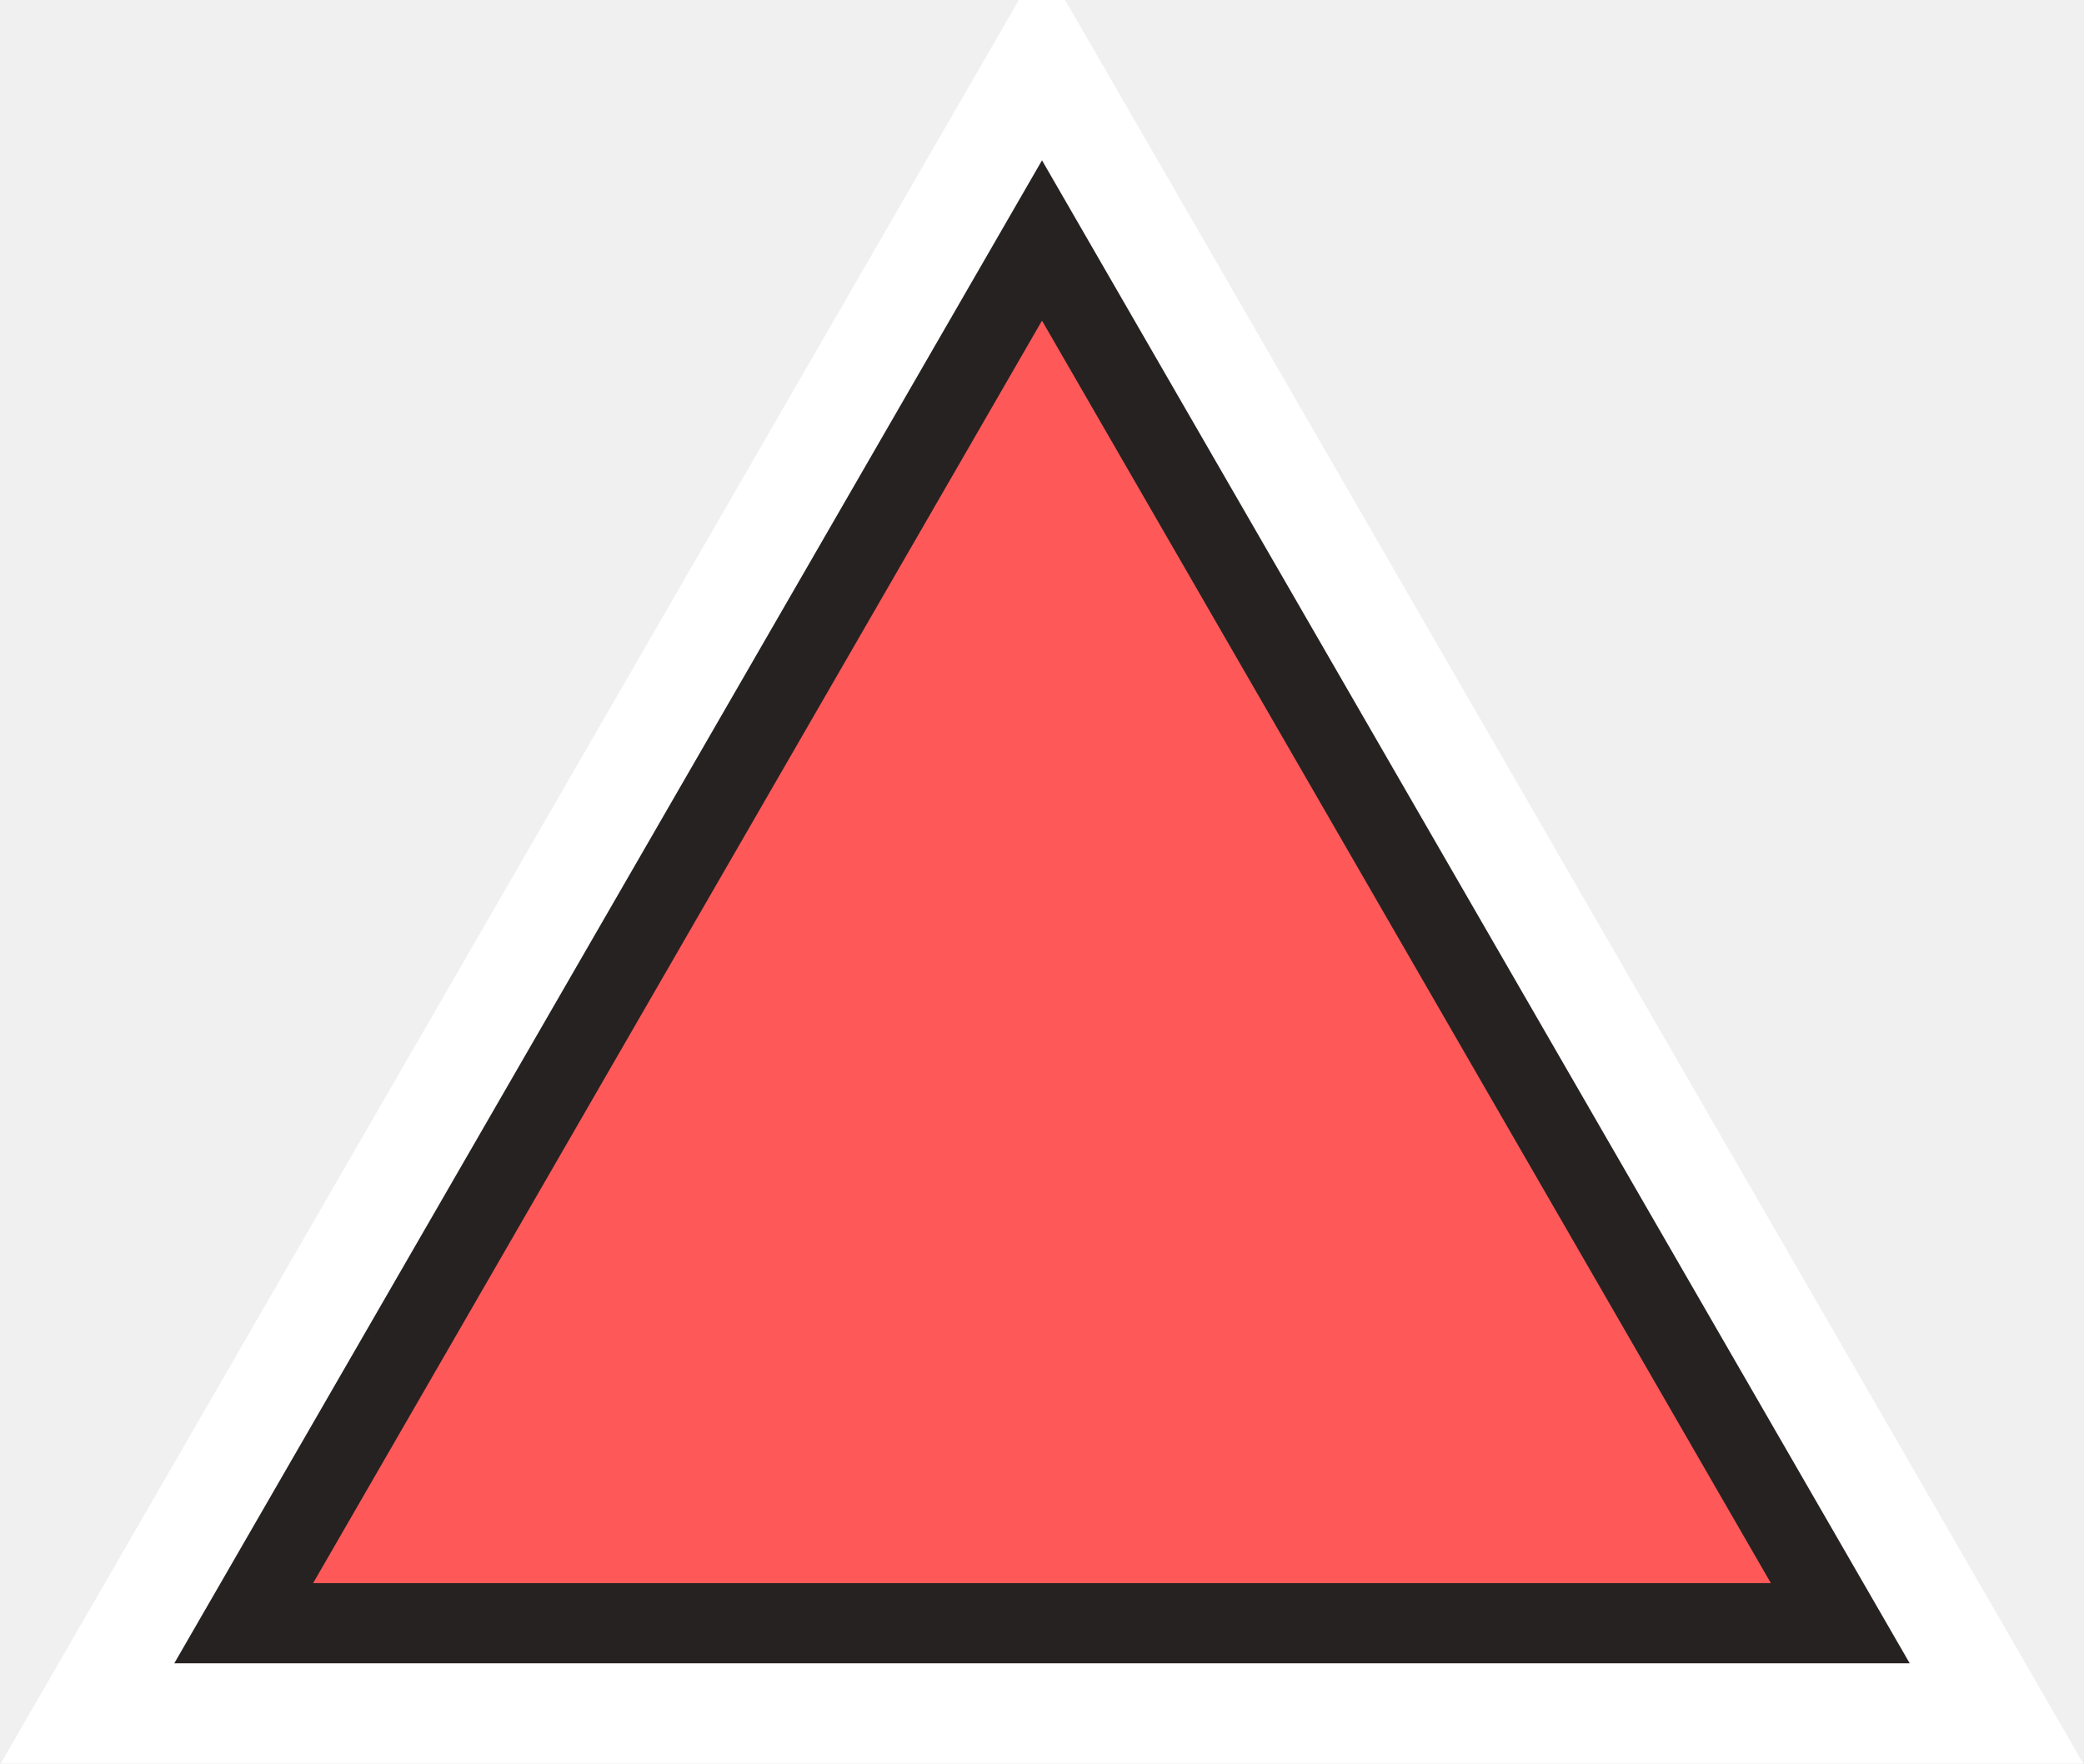
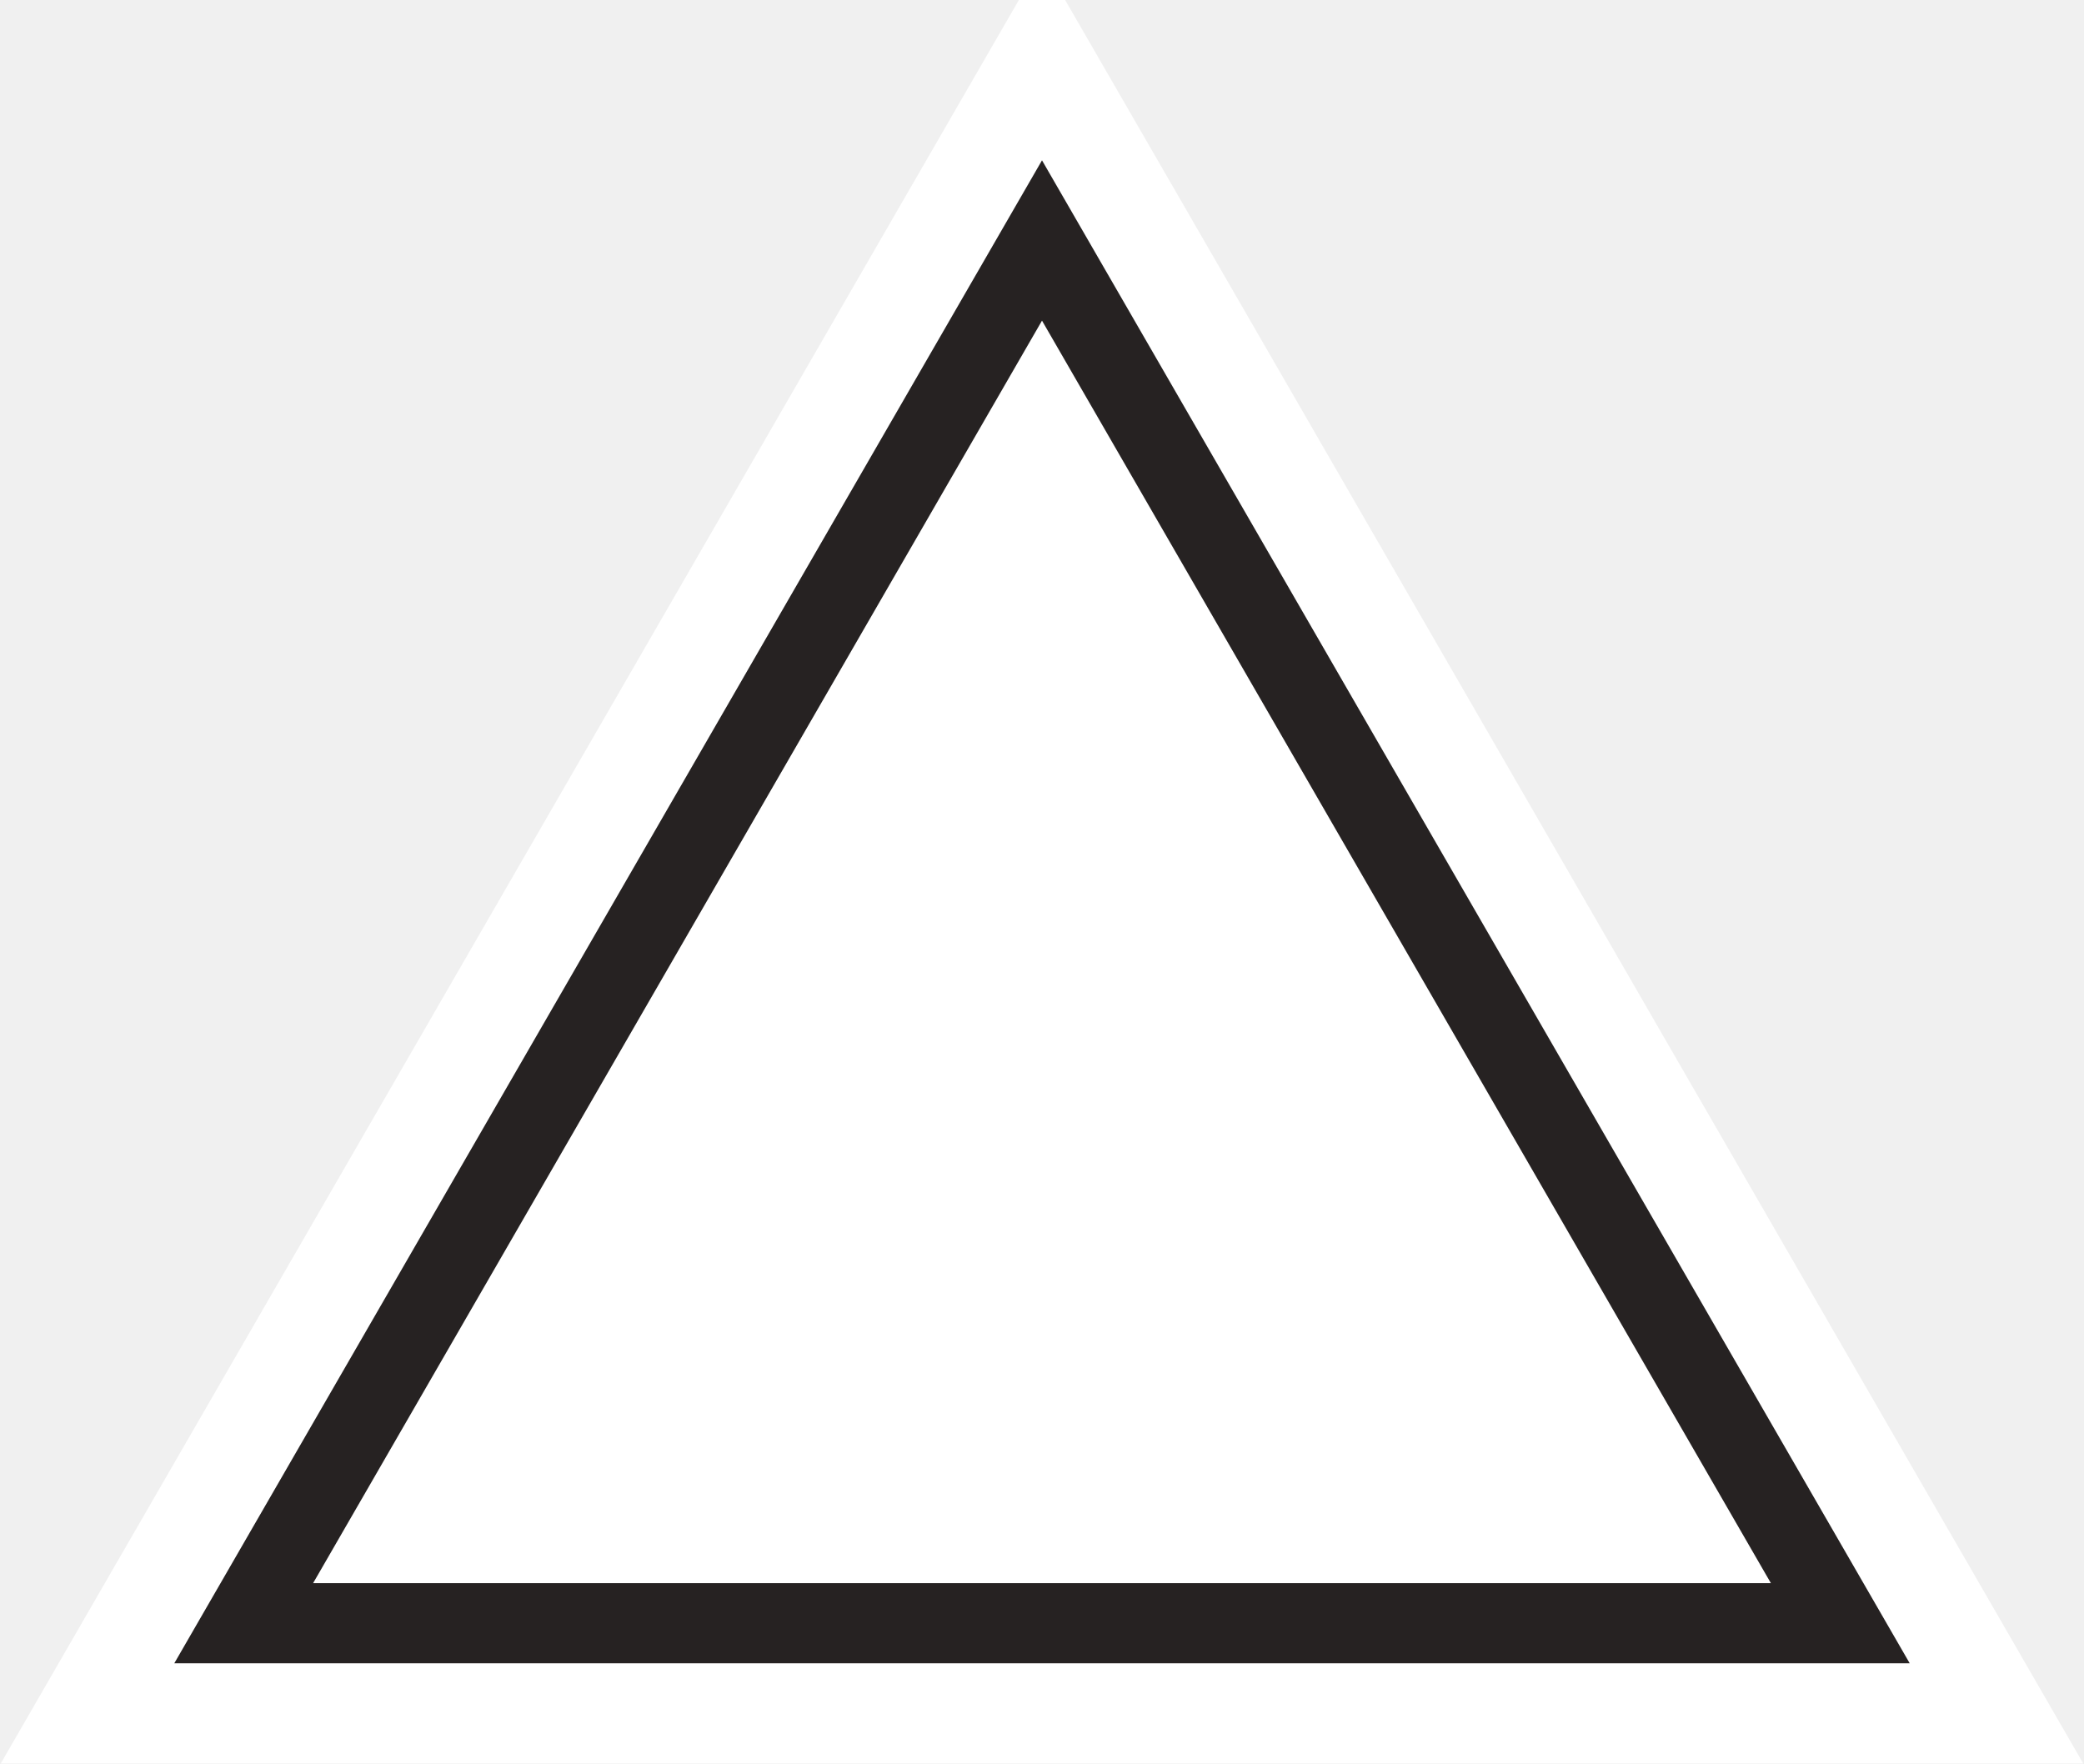
<svg xmlns="http://www.w3.org/2000/svg" width="52" height="44" viewBox="0 0 52 44" fill="none">
-   <path d="M3.483 42L26 3L48.517 42H3.483Z" fill="#FF5858" stroke="white" stroke-width="4" />
-   <path d="M6.081 40.5L26 6L45.919 40.5H6.081Z" fill="#FF5858" stroke="#262222" stroke-width="2" />
+   <path d="M3.483 42L26 3L48.517 42H3.483Z" fill="white" stroke="white" stroke-width="4" />
+   <path d="M6.081 40.5L26 6L45.919 40.5H6.081Z" fill="white" stroke="#262222" stroke-width="2" />
</svg>
